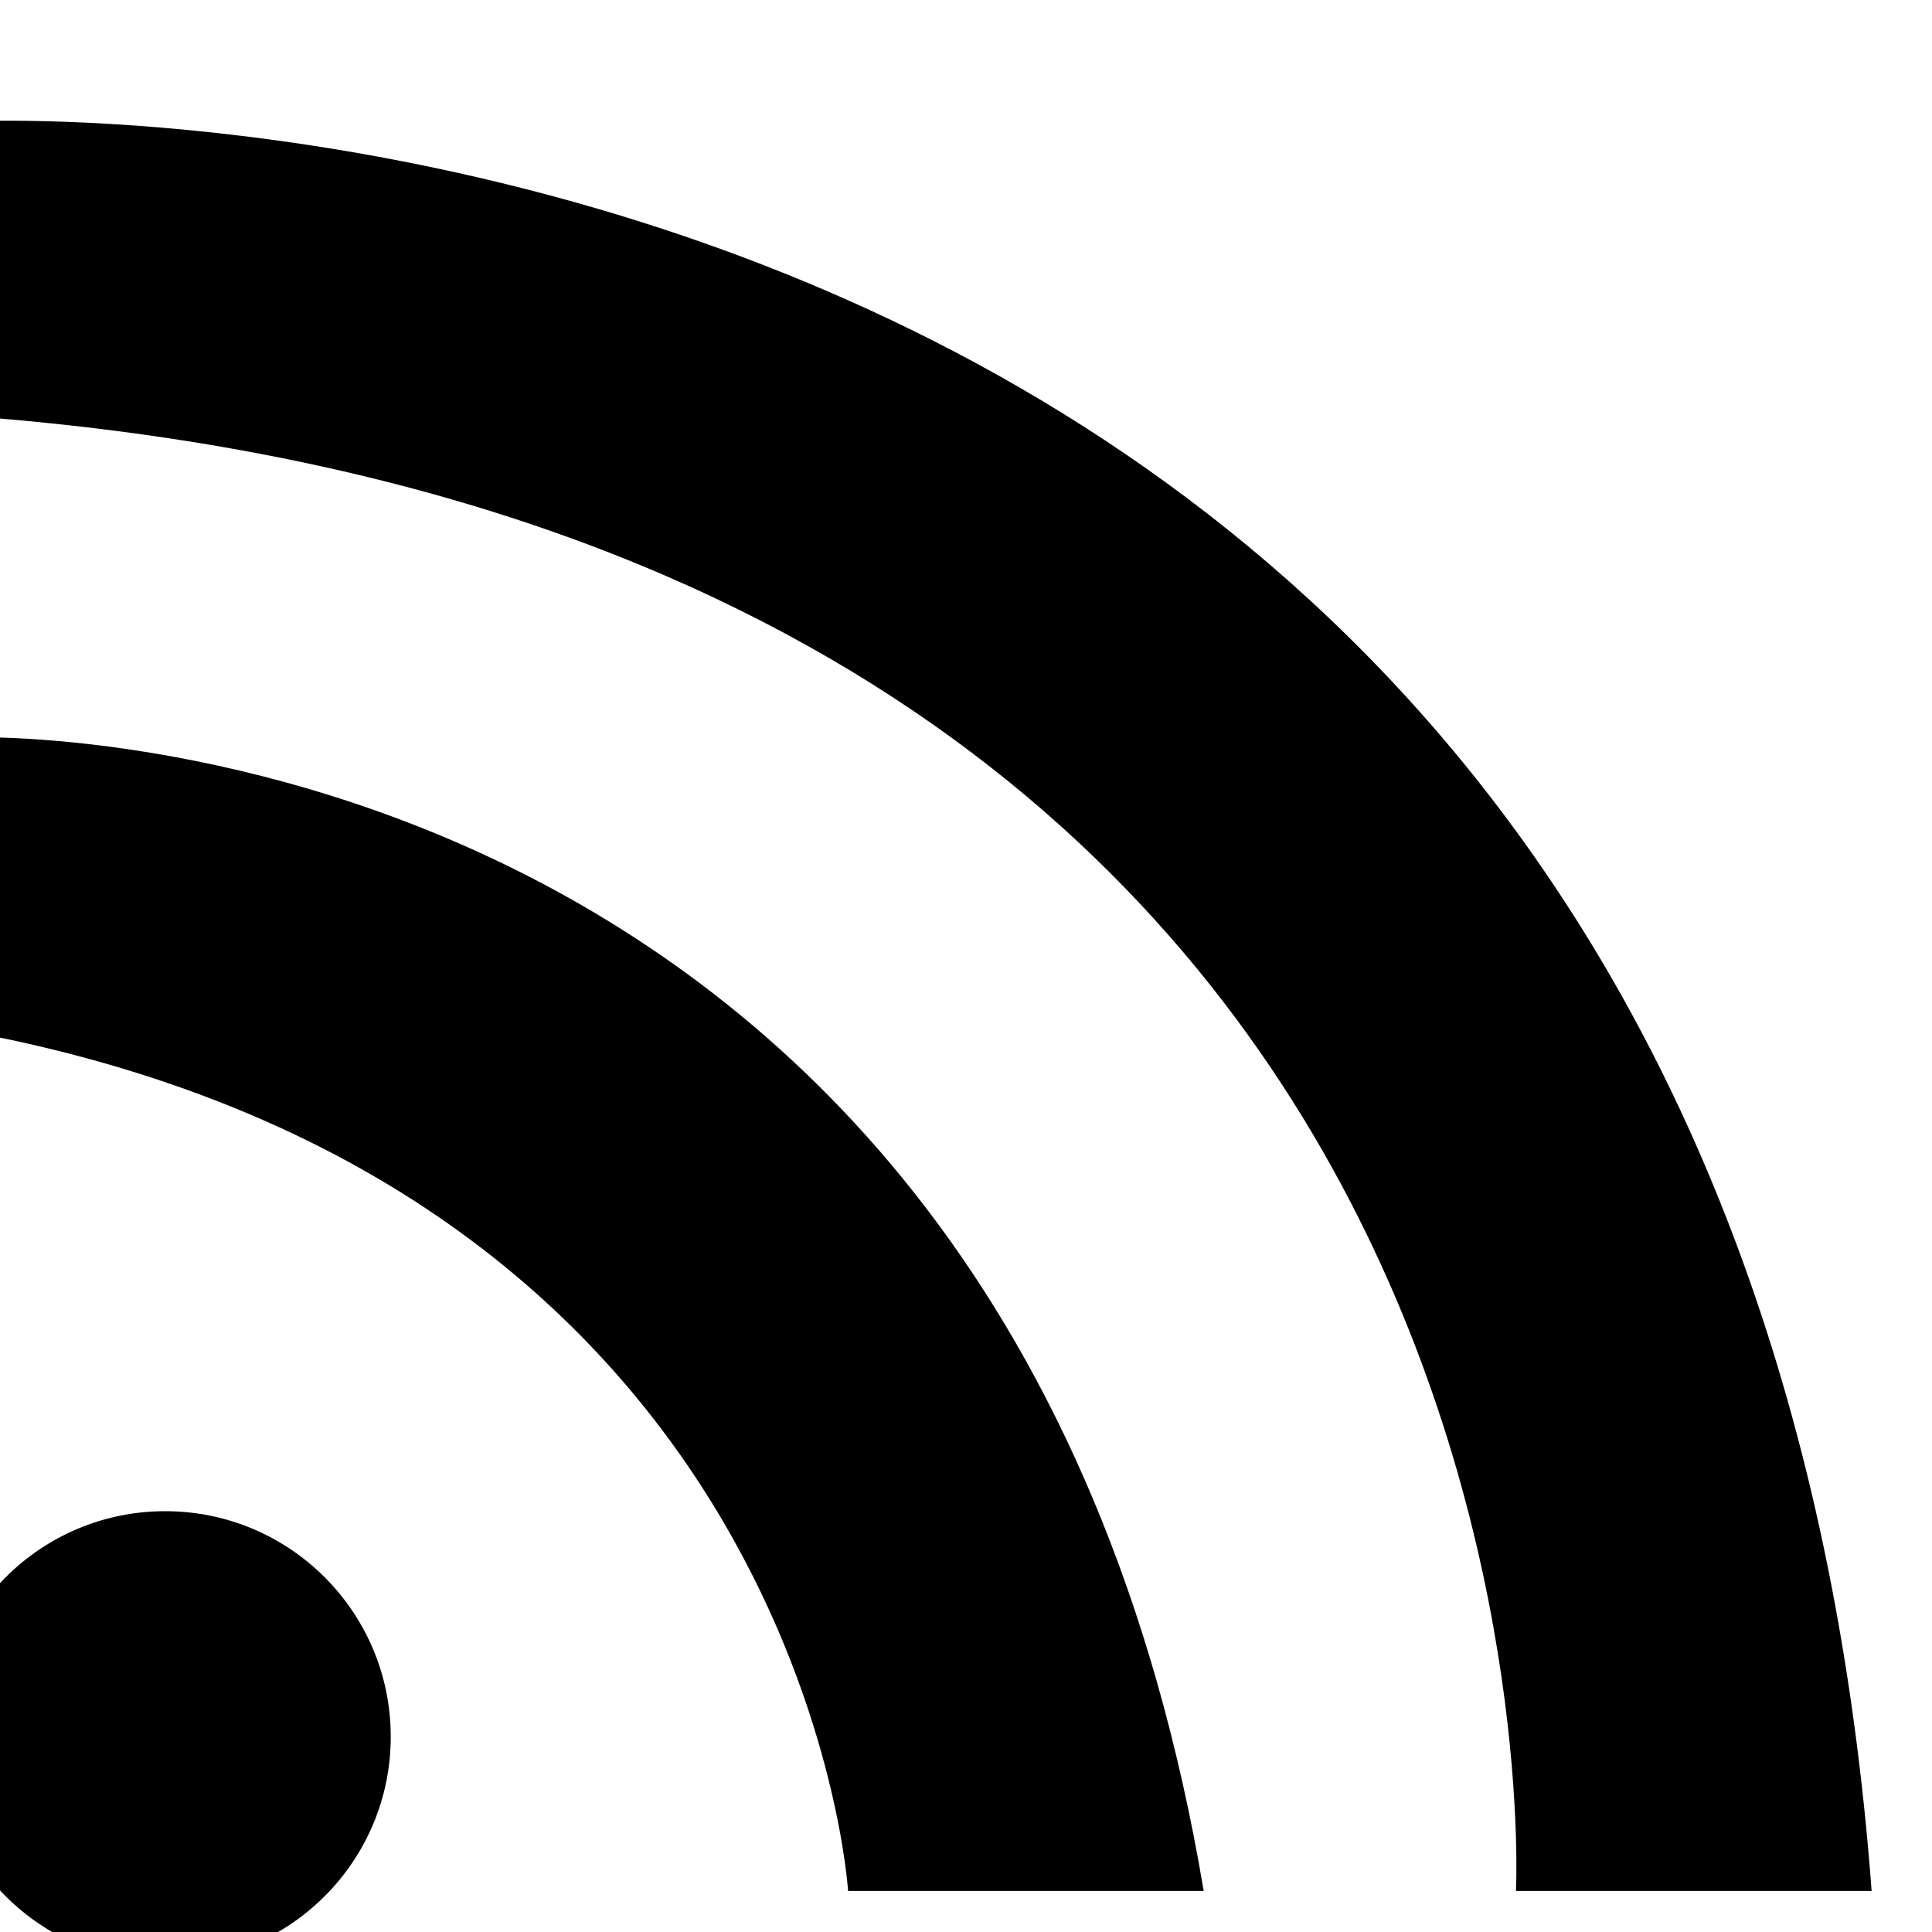
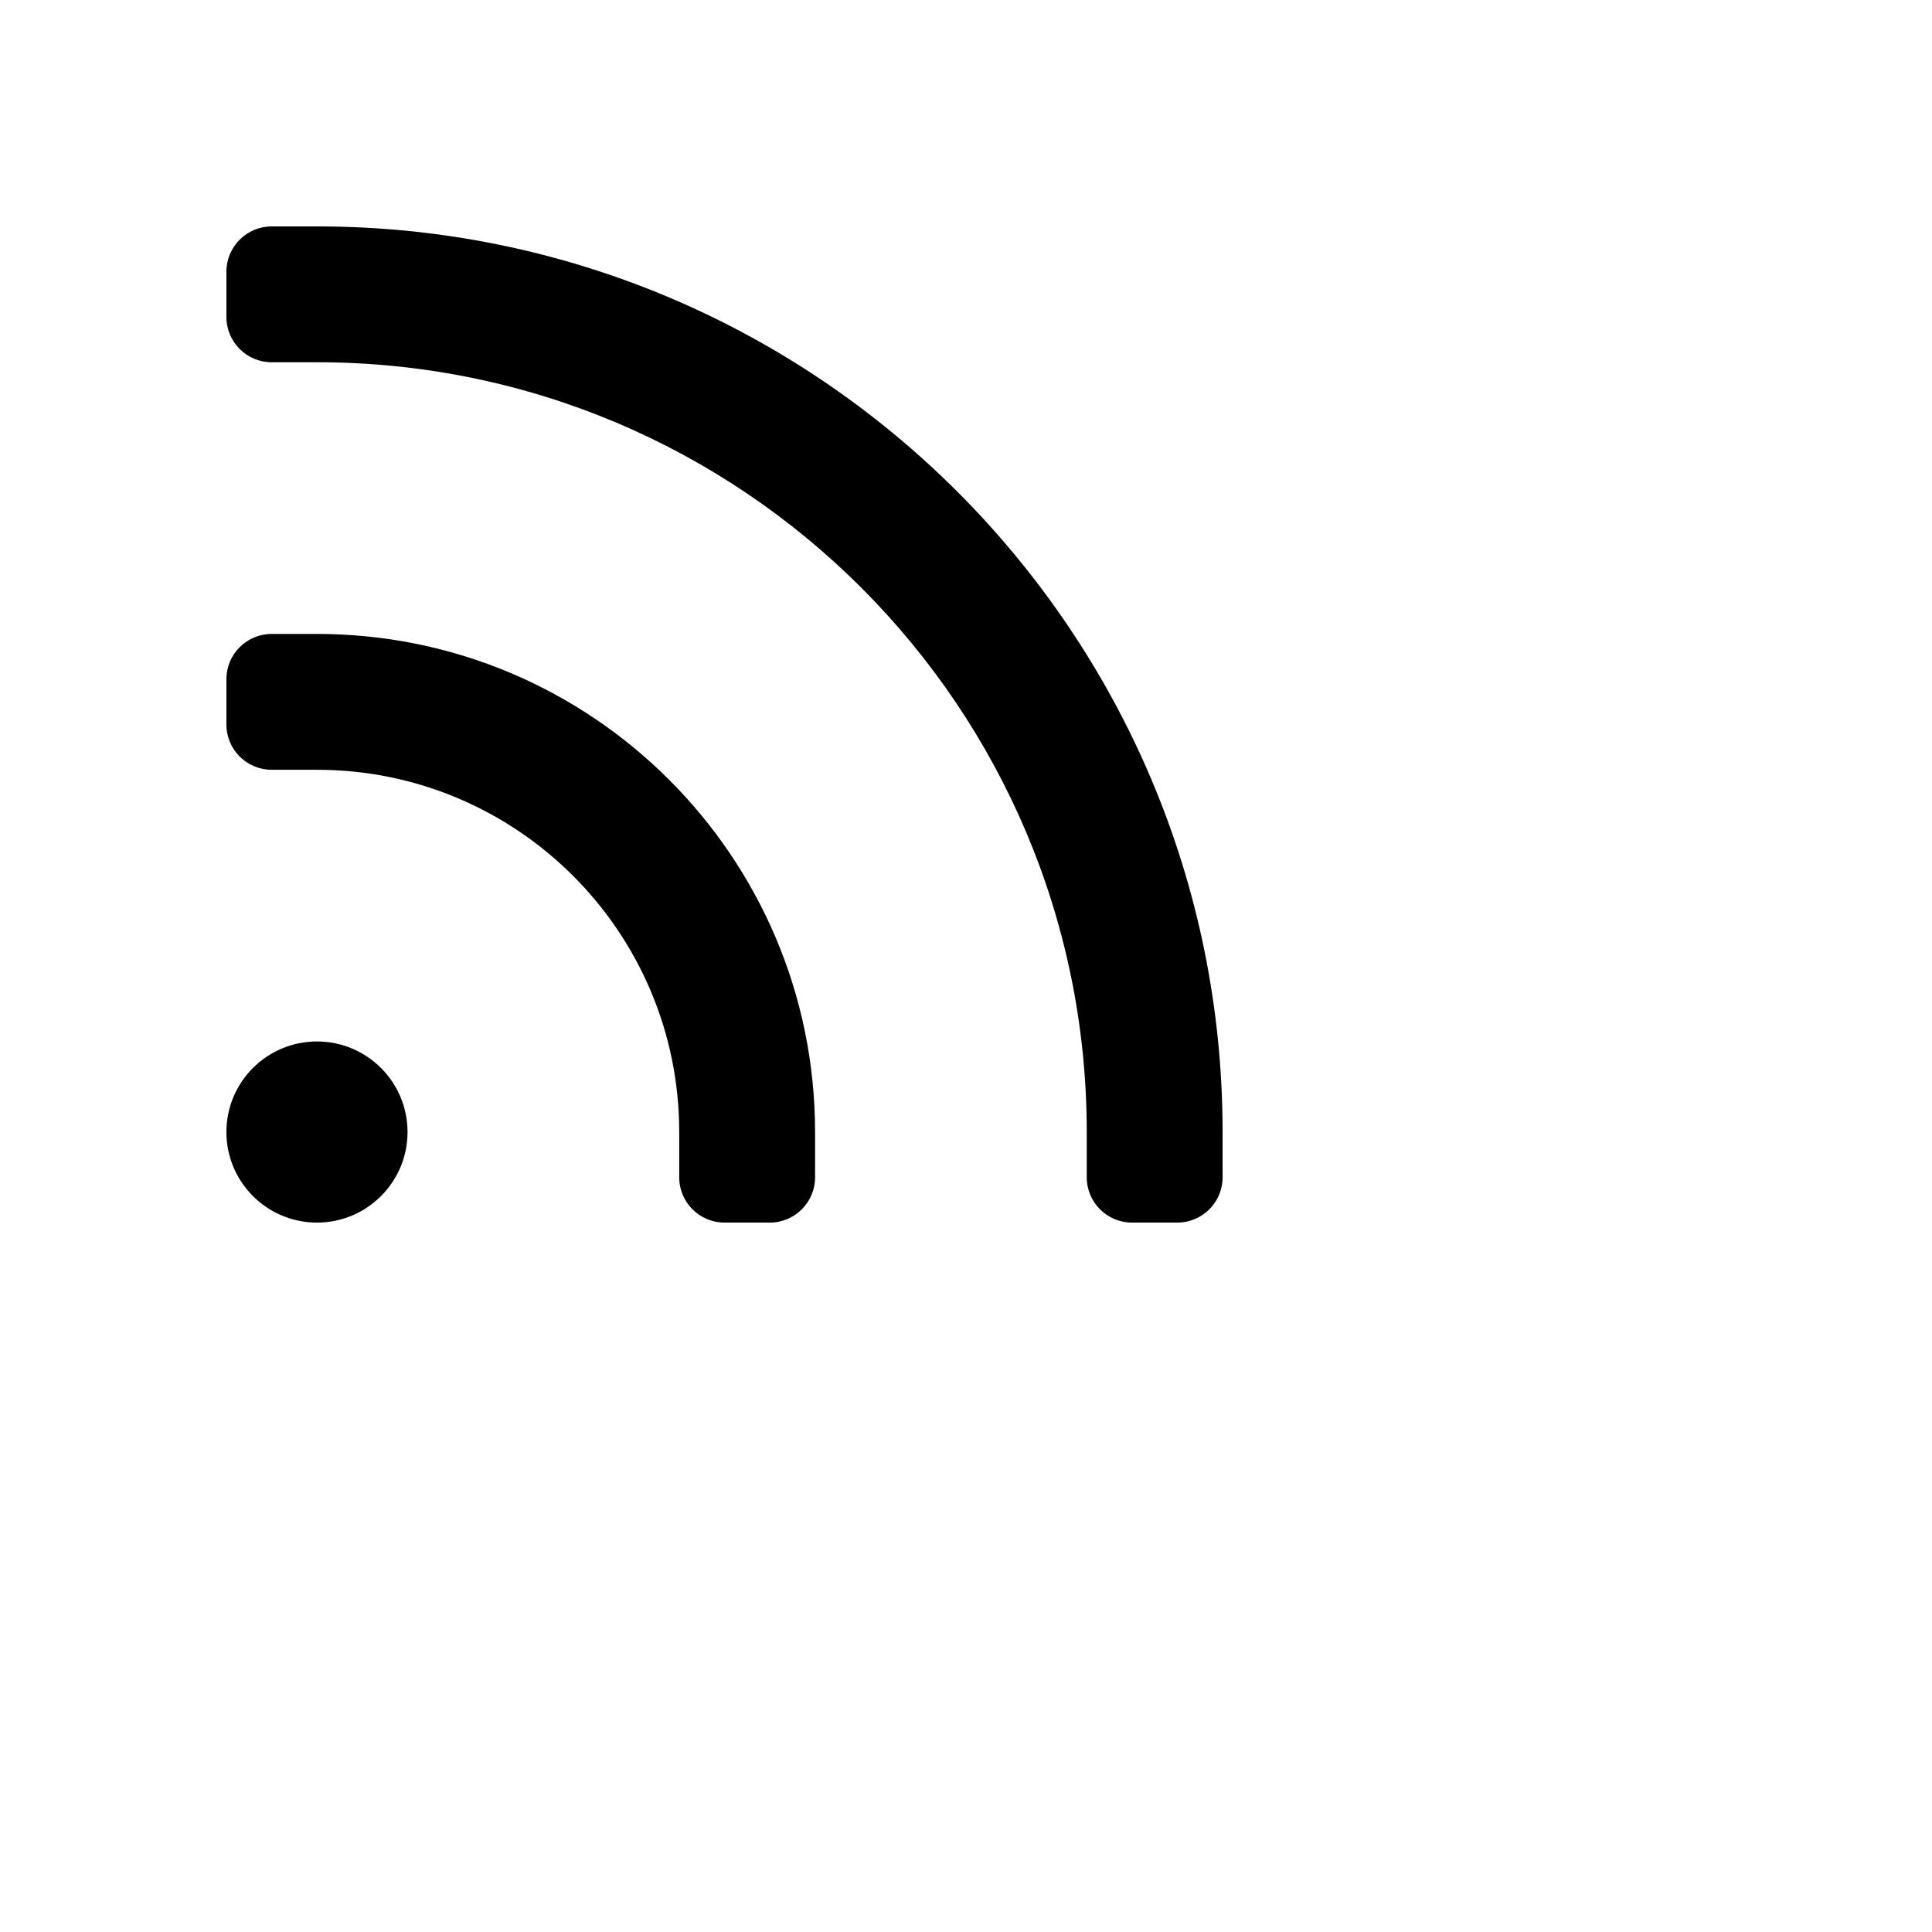
- <svg xmlns="http://www.w3.org/2000/svg" viewBox="0 0 32 32" version="1.1">
-   <path d="M-0.465,2.01 C-0.465,2.01 28.701,0.574 31,31.32 L25.109,31.32 C25.109,31.32 26.26,8.907 -0.465,6.895 L-0.465,2.01 L-0.465,2.01 Z M-0.465,12.213 C-0.465,12.213 16.633,11.636 19.937,31.32 L14.047,31.32 C14.047,31.32 13.33,19.684 -0.465,17.094 L-0.465,12.213 L-0.465,12.213 Z M2.736,25.03 C4.798,25.03 6.472,26.701 6.472,28.767 C6.472,30.828 4.798,32.502 2.736,32.502 C0.672,32.502 -1,30.829 -1,28.767 C-1,26.702 0.672,25.03 2.736,25.03 Z" id="Shape" />
+ <svg xmlns="http://www.w3.org/2000/svg" viewBox="0 0 32 32" fill="currentColor">
+   <path fill-rule="evenodd" d="M3.75 4.5a.75.75 0 01.75-.75h.75c8.284 0 15 6.716 15 15v.75a.75.75 0 01-.75.75h-.75a.75.75 0 01-.75-.75v-.75C18 11.708 12.292 6 5.25 6H4.5a.75.75 0 01-.75-.75V4.5zm0 6.75a.75.75 0 01.75-.75h.75a8.25 8.25 0 018.25 8.25v.75a.75.75 0 01-.75.75H12a.75.75 0 01-.75-.75v-.75a6 6 0 00-6-6H4.5a.75.75 0 01-.75-.75v-.75zm0 7.5a1.5 1.5 0 113 0 1.5 1.5 0 01-3 0z" clip-rule="evenodd" />
</svg>
